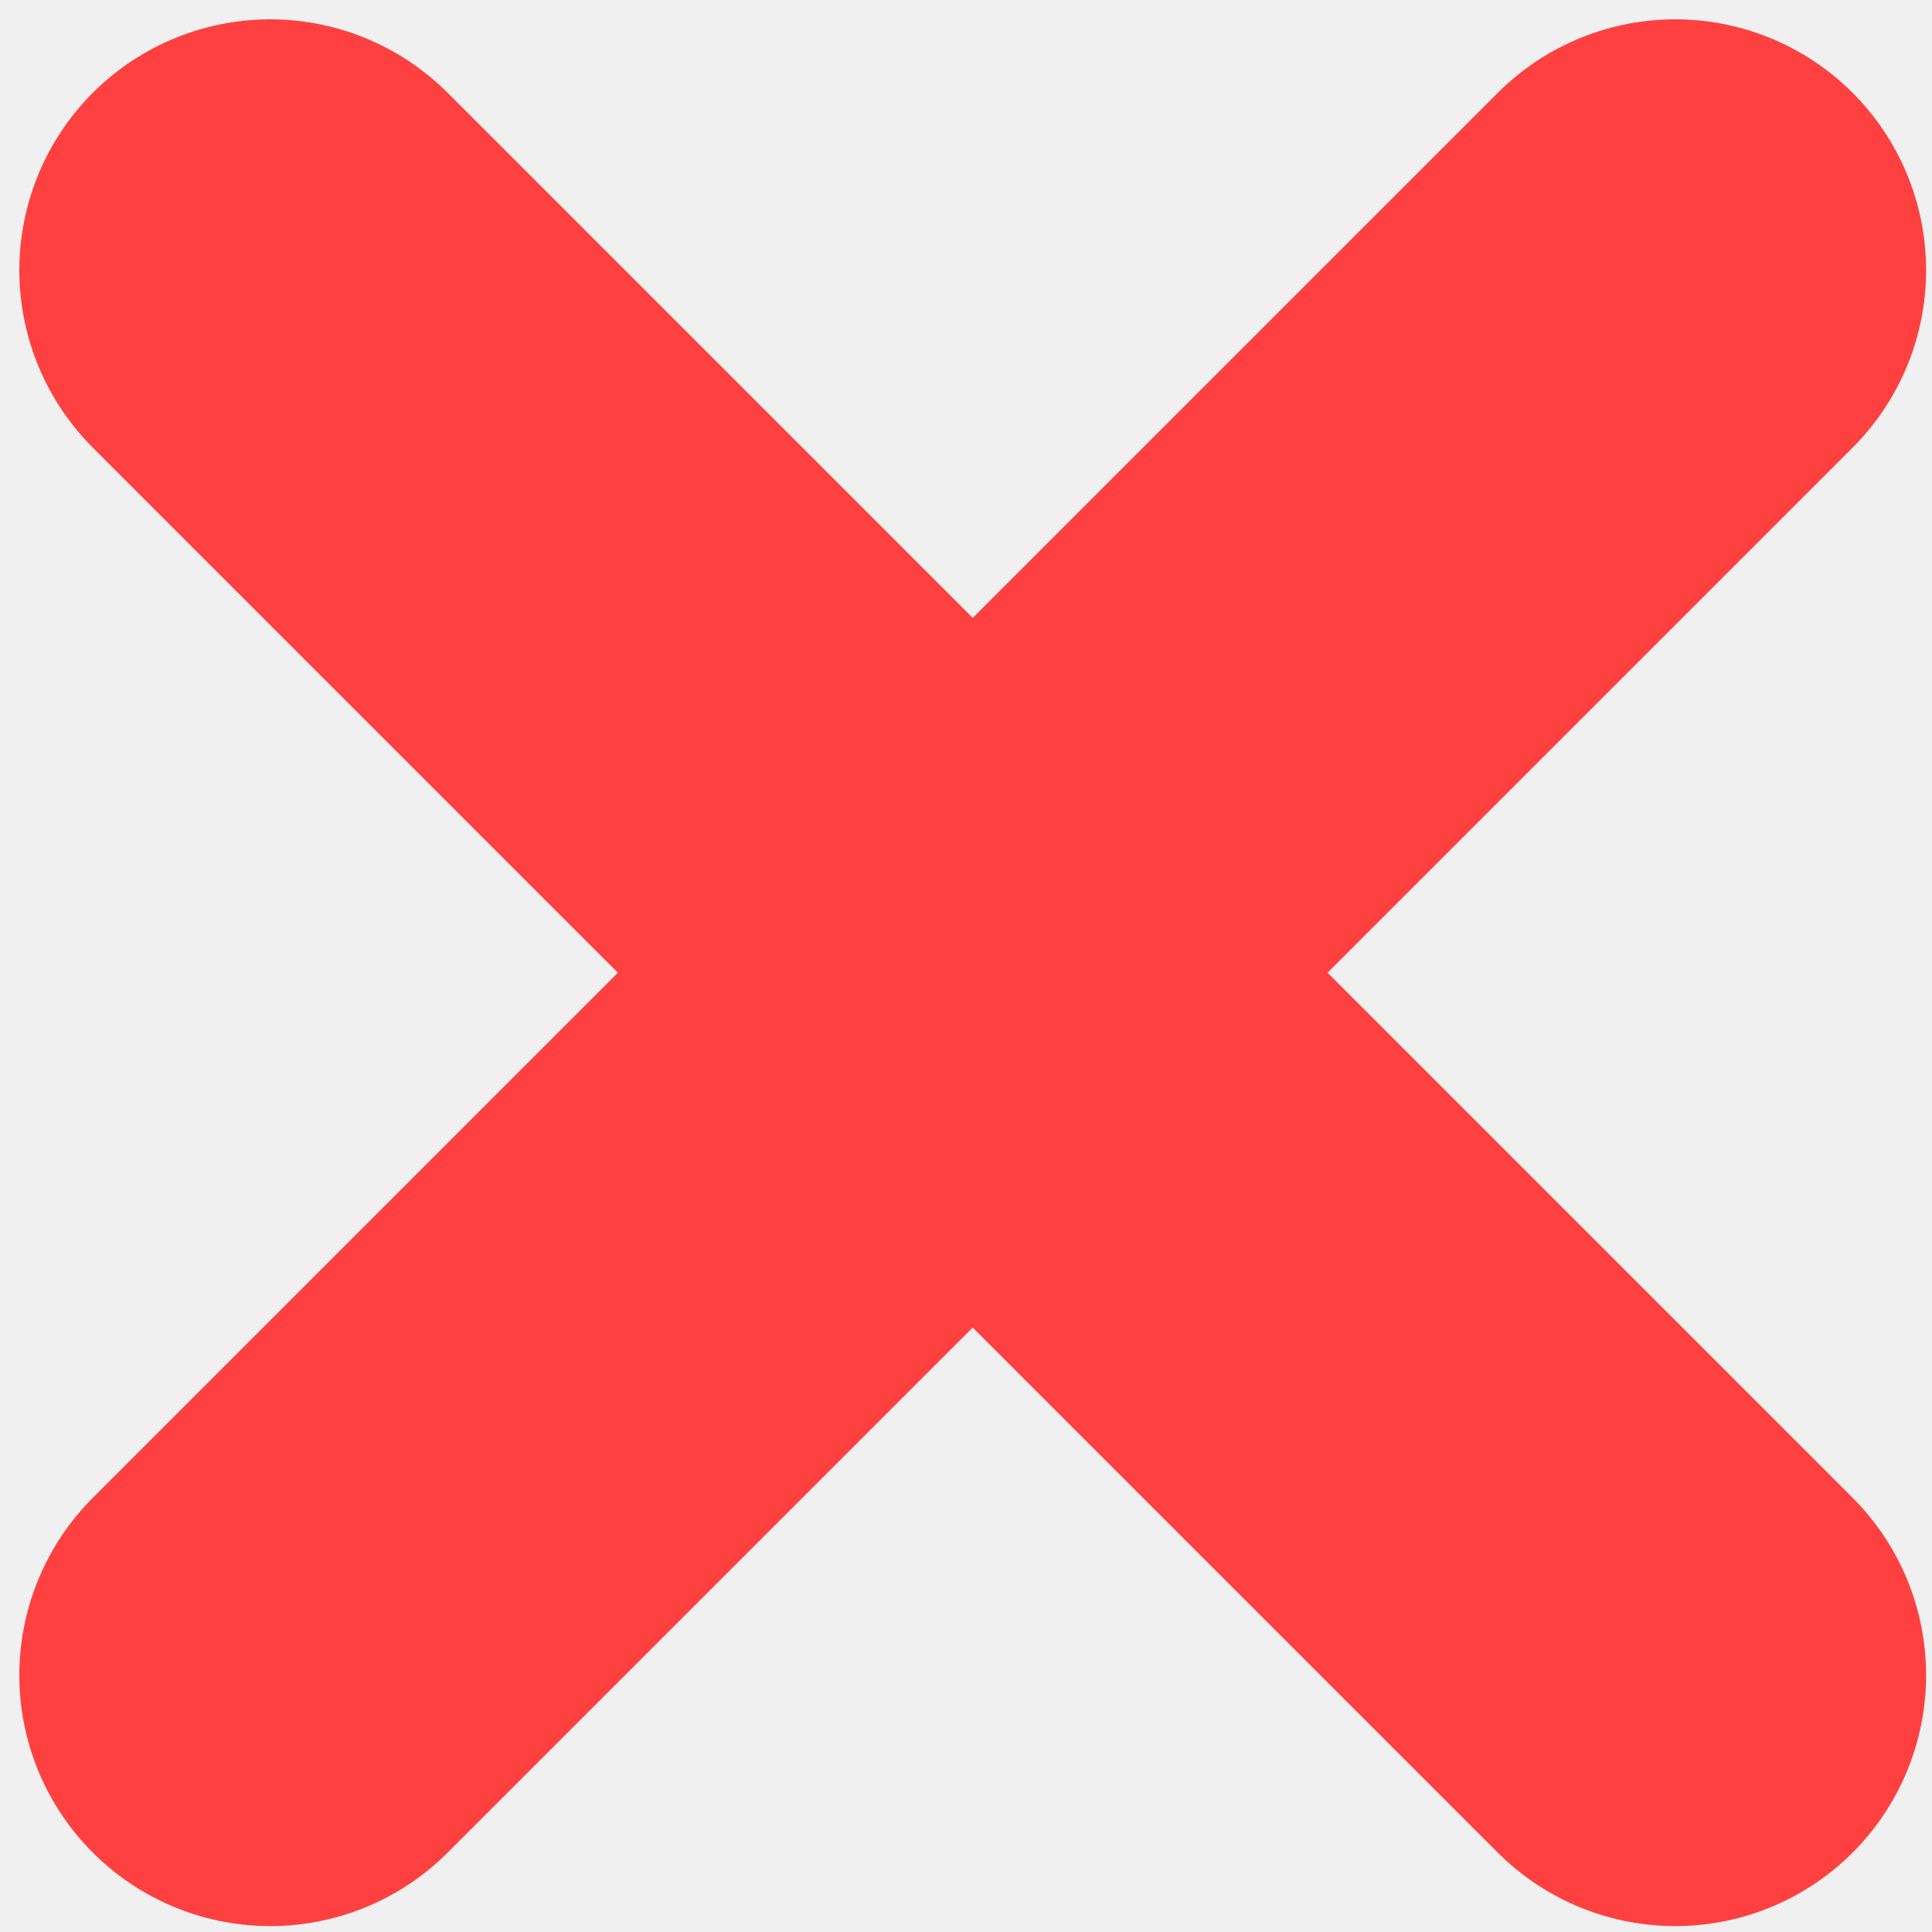
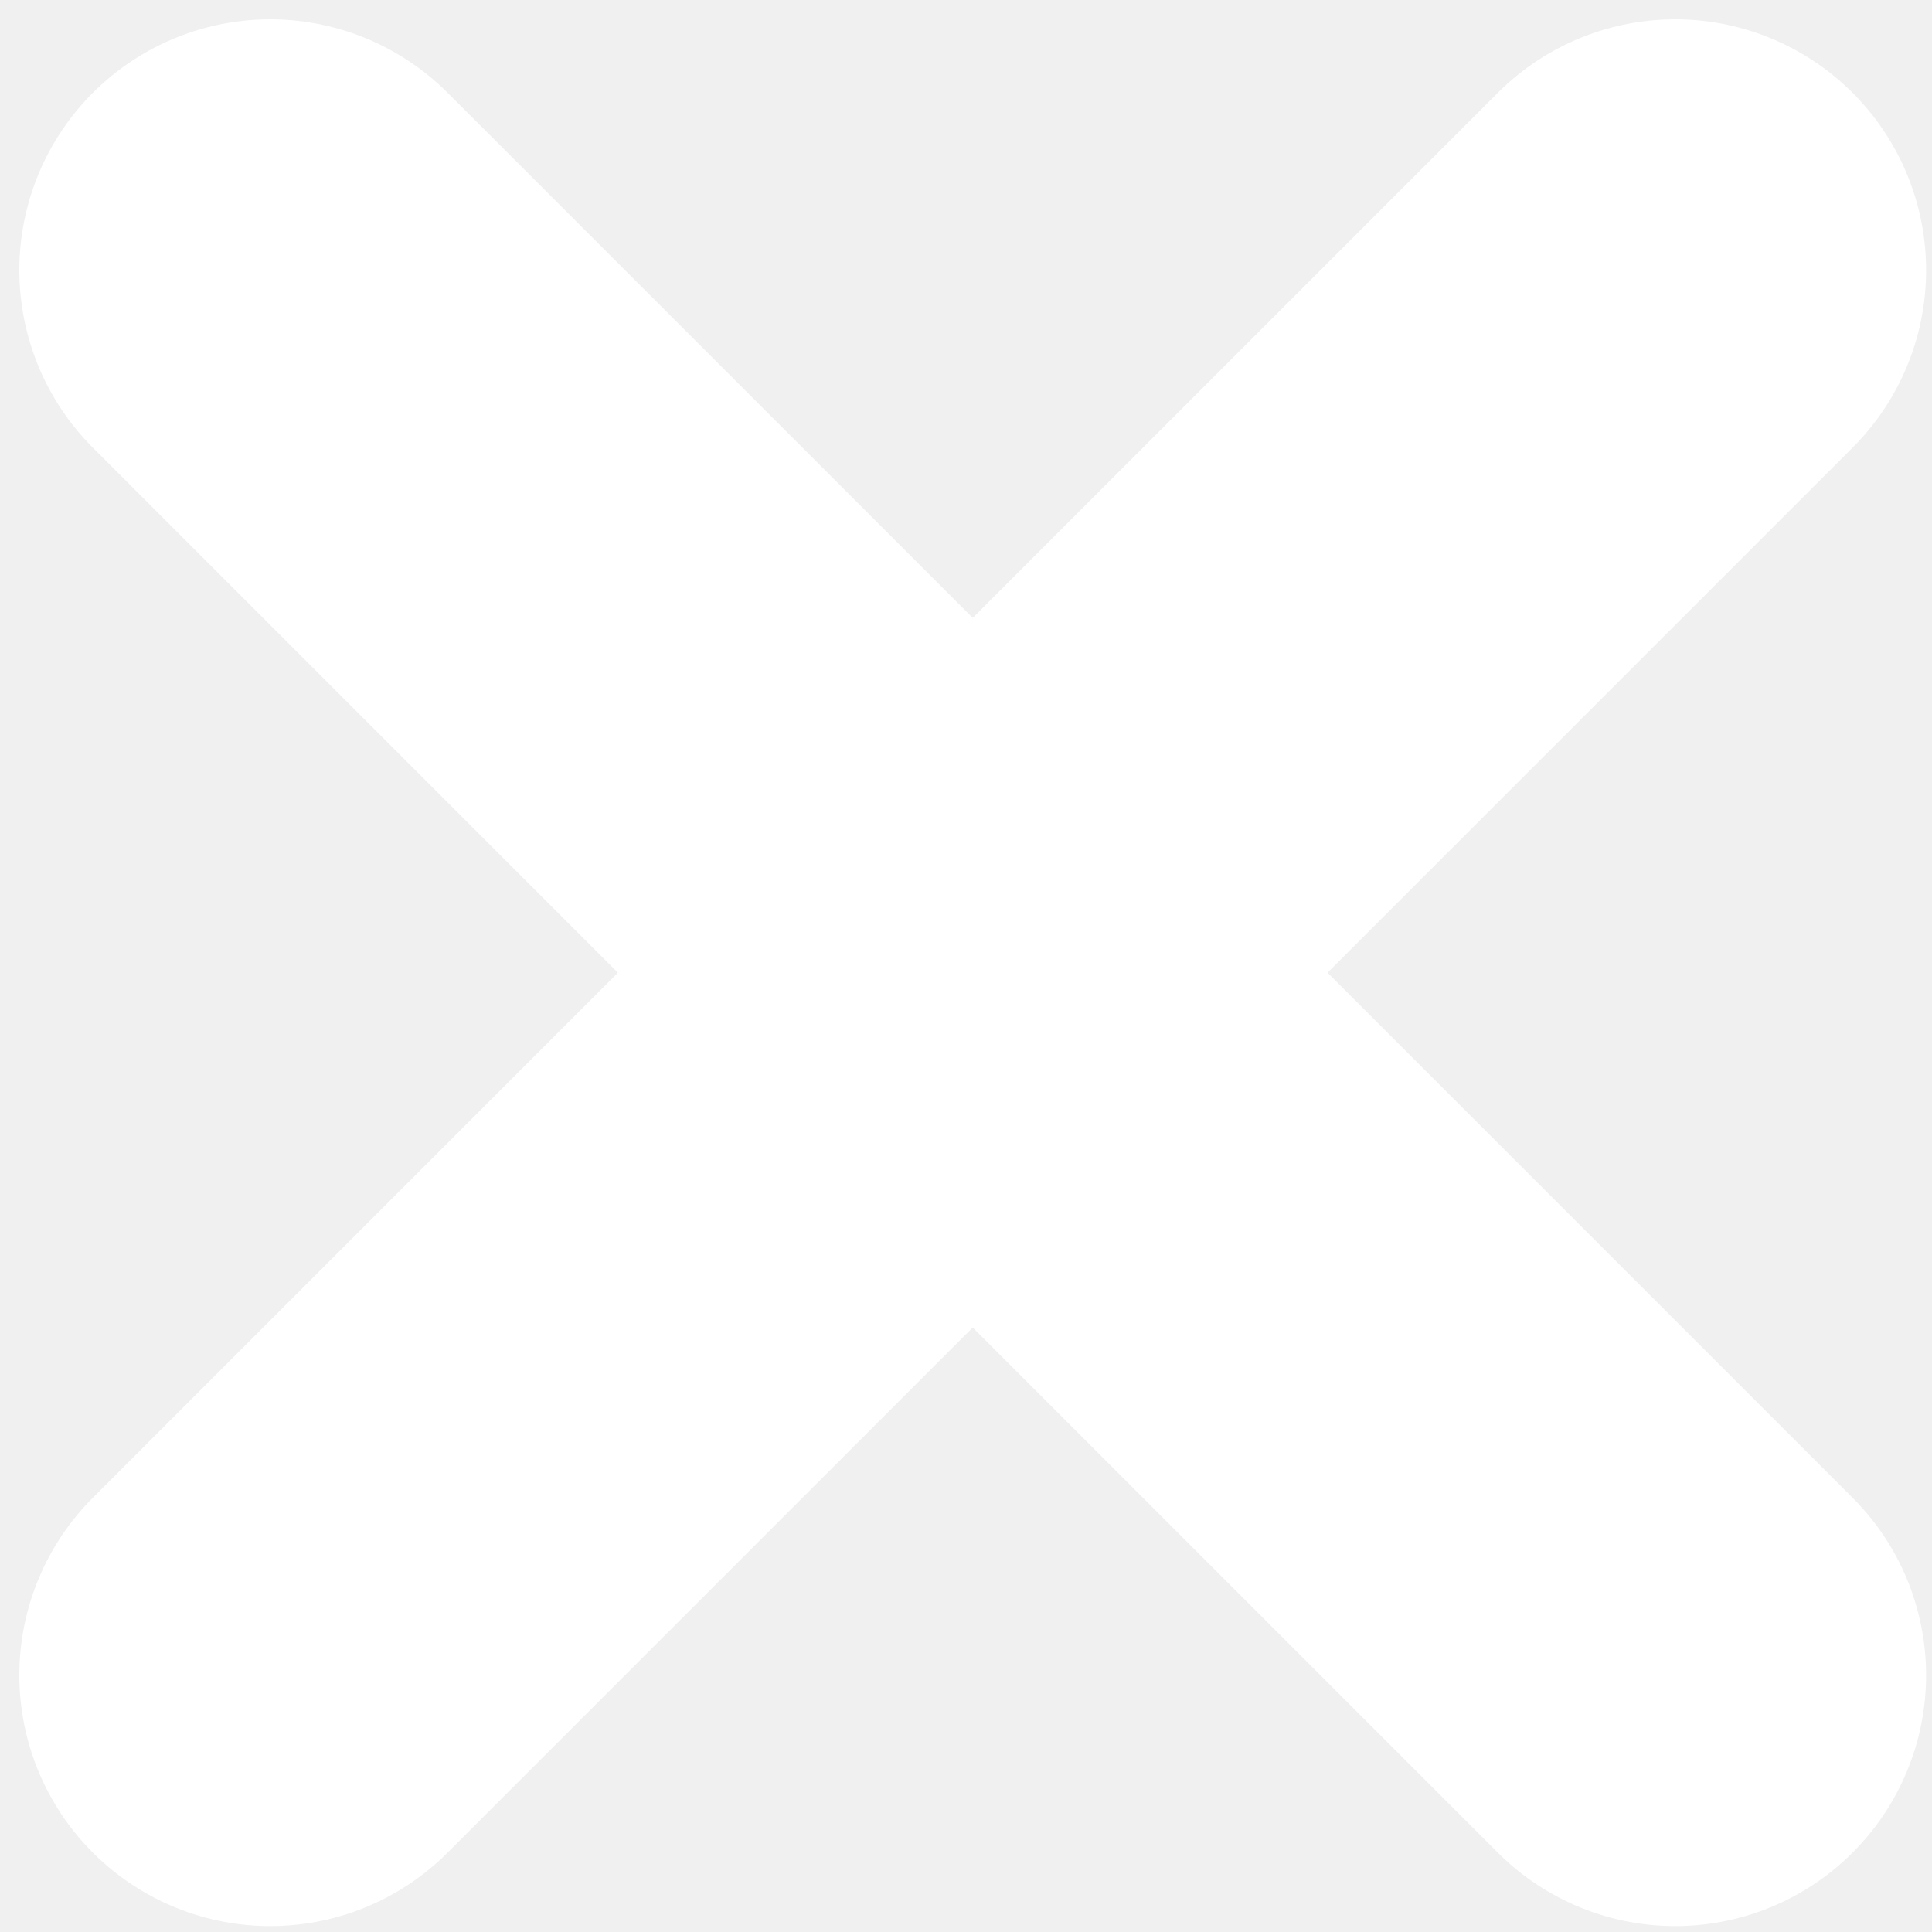
<svg xmlns="http://www.w3.org/2000/svg" width="37" height="37" viewBox="0 0 37 37" fill="none">
-   <path d="M5.175 5.175L32.082 32.082M32.082 5.175L5.175 32.082" stroke="#FF4040" stroke-width="9.61" stroke-linecap="round" stroke-linejoin="round" />
+   <path d="M5.175 5.175L32.082 32.082M32.082 5.175L5.175 32.082" stroke="#ffffff" stroke-width="9.61" stroke-linecap="round" stroke-linejoin="round" />
</svg>
